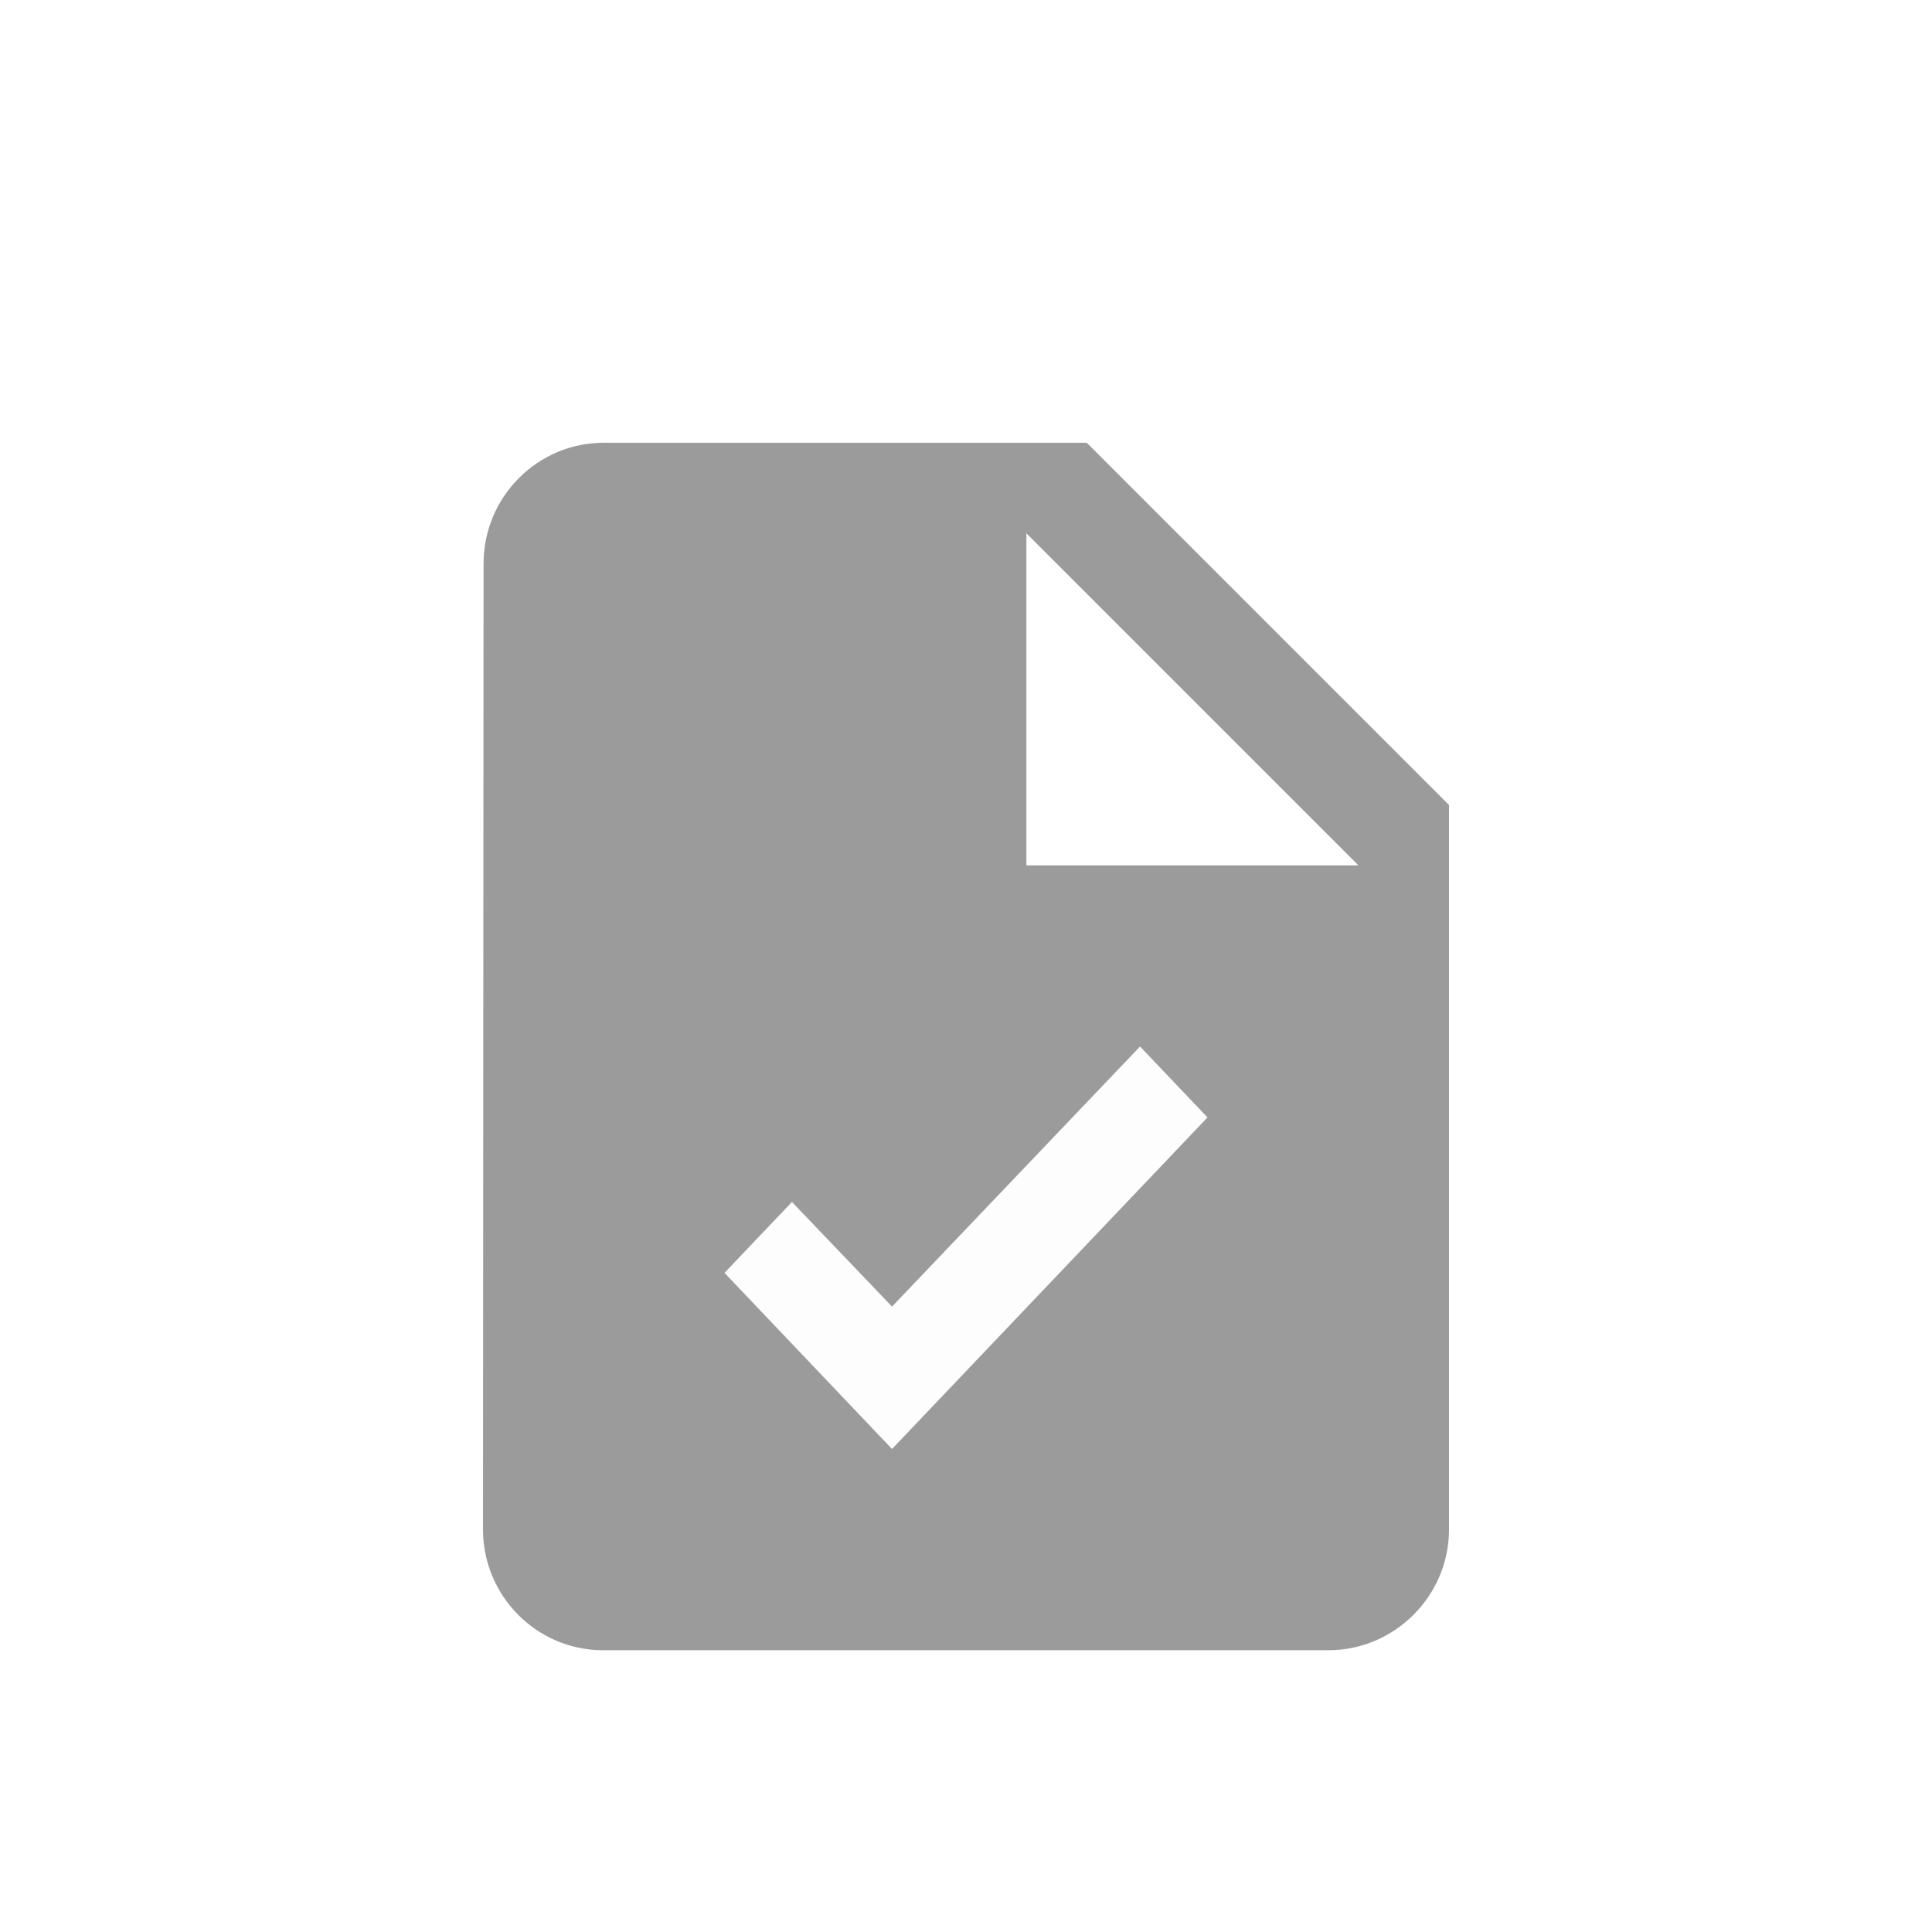
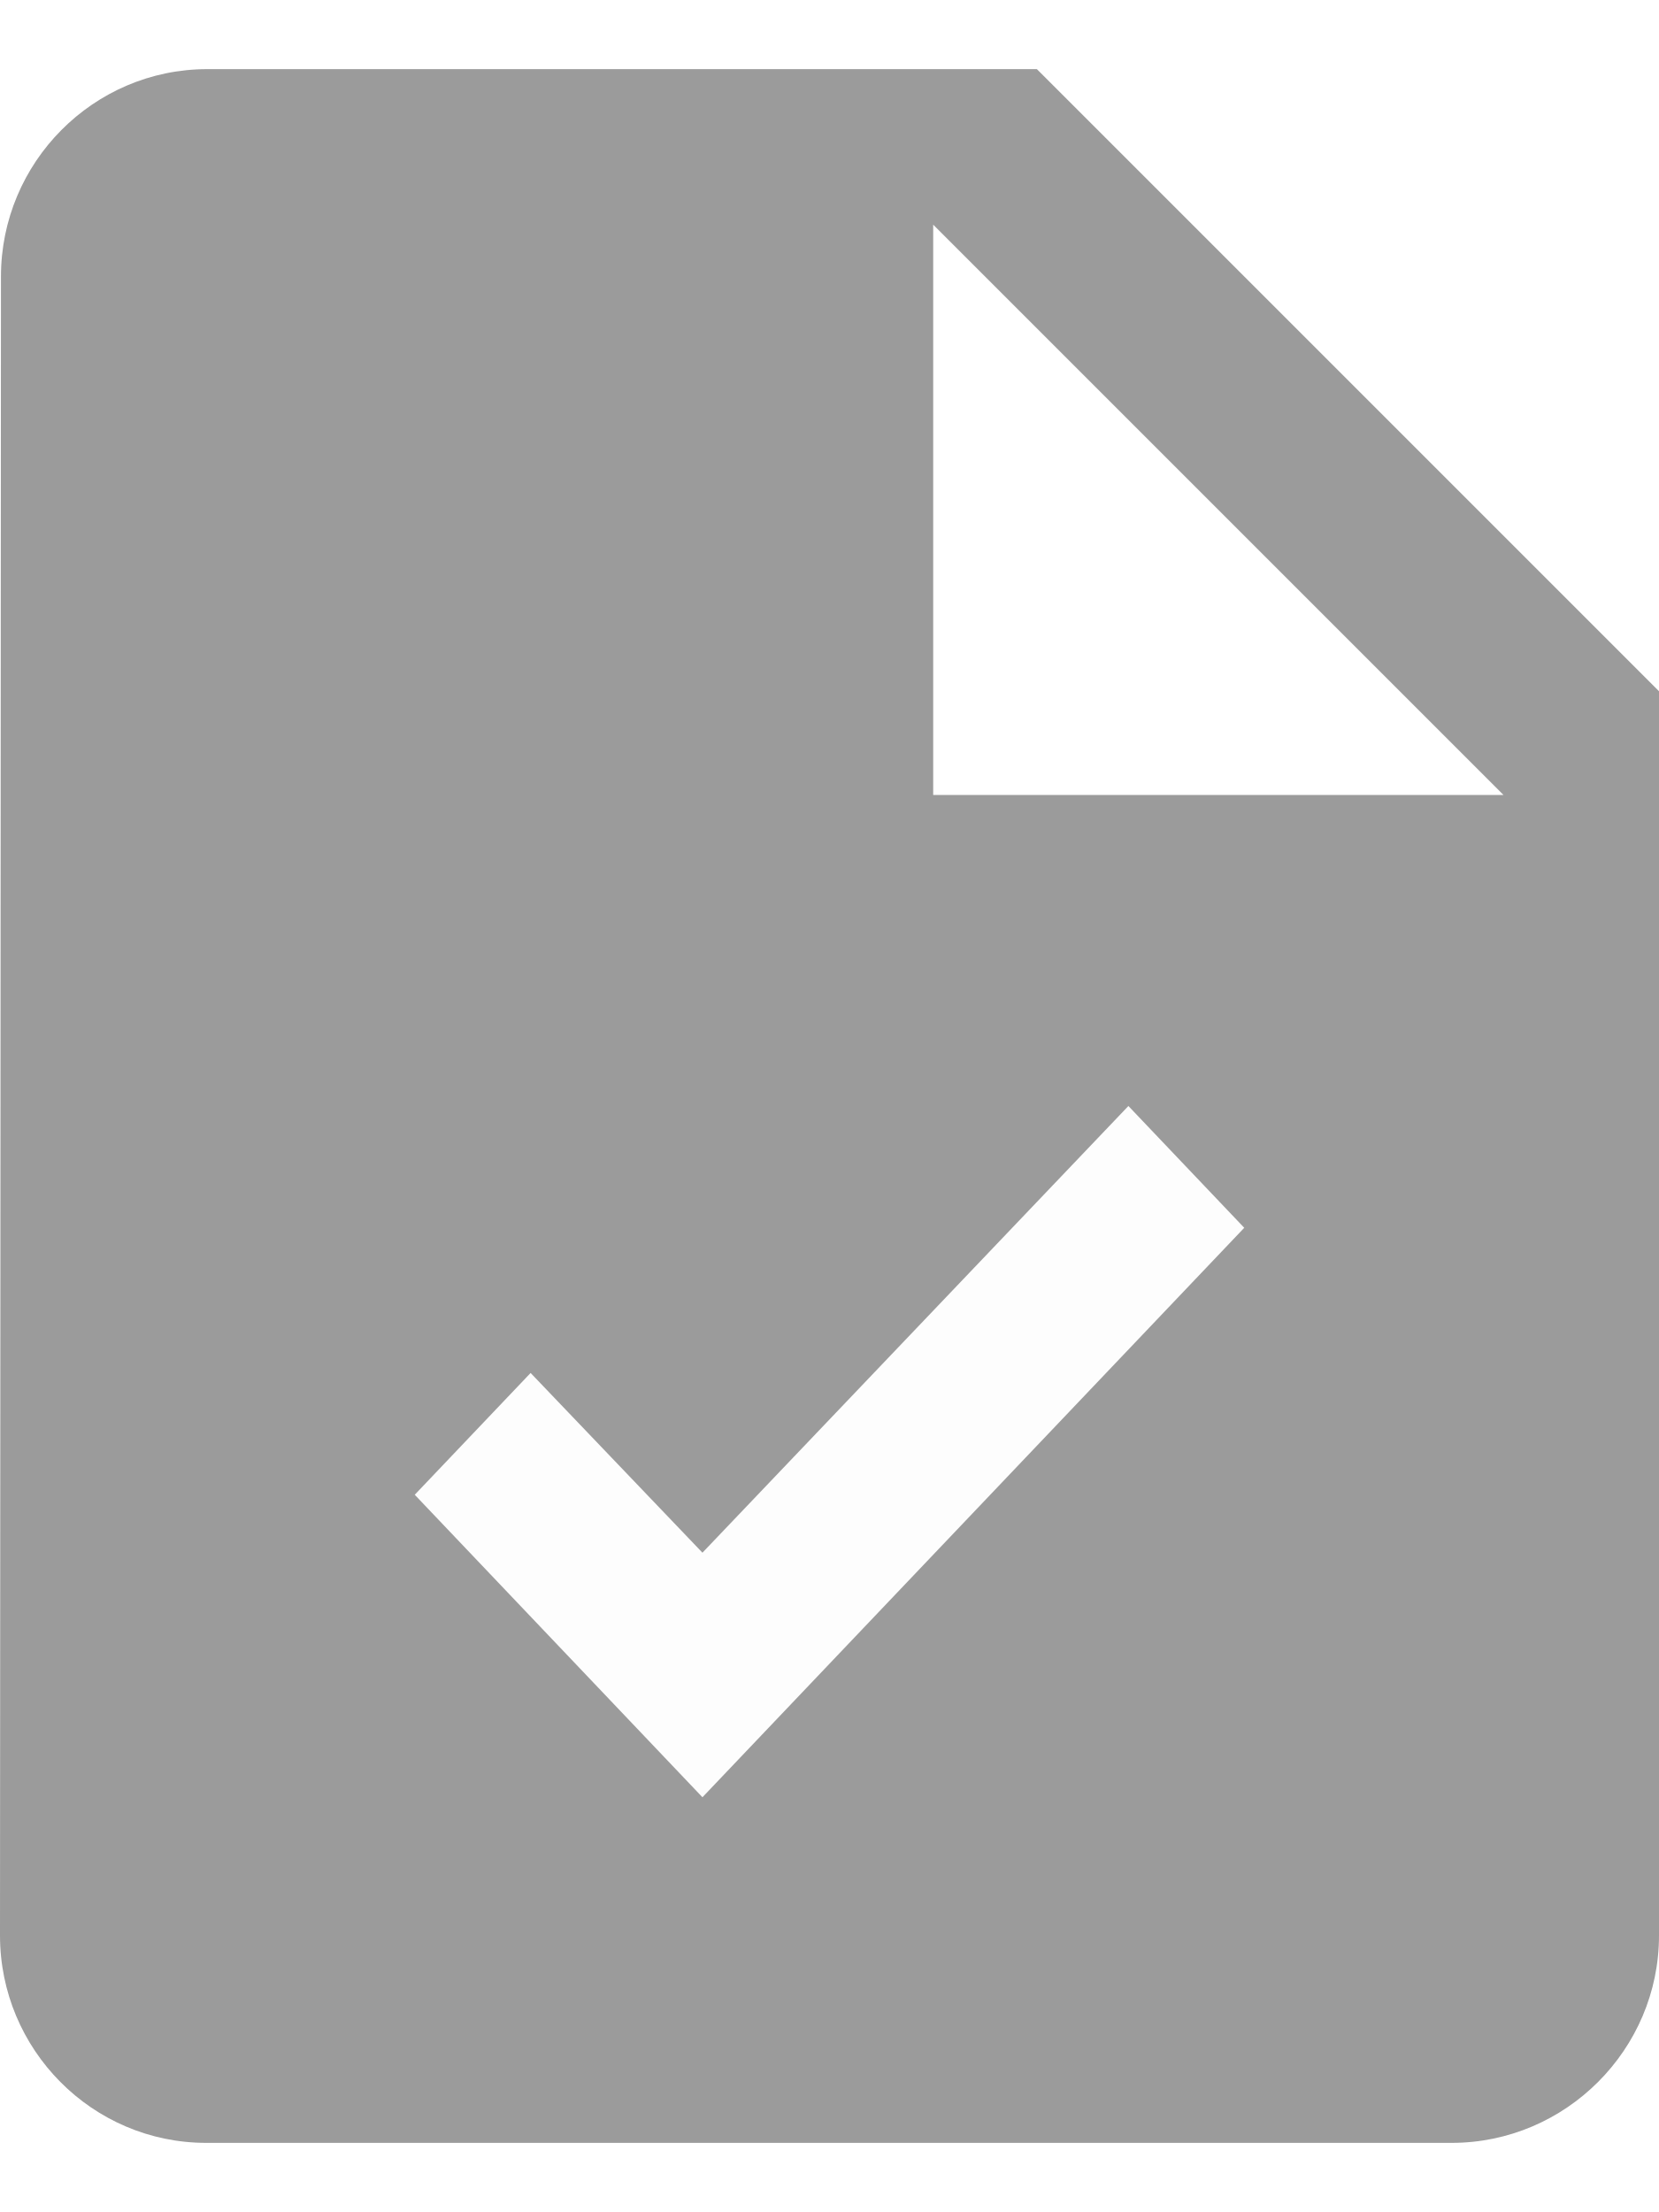
- <svg xmlns="http://www.w3.org/2000/svg" width="24px" height="24px" viewBox="0 0 24 24" version="1.1">
+ <svg xmlns="http://www.w3.org/2000/svg" width="12px" height="16px" viewBox="0 0 12 16" version="1.1">
  <defs />
-   <g id="Icon/complete-file" stroke="none" stroke-width="1" fill="none" fill-rule="evenodd">
-     <rect id="bounds" x="0" y="1" width="24" height="24" />
-     <g id="baseline-insert_drive_file-24px" transform="translate(3, 4)">
-       <path d="M4.5,1.5 C3.675,1.5 3.007,2.175 3.007,3 L3,15 C3,15.825 3.667,16.5 4.492,16.5 L13.5,16.5 C14.325,16.5 15,15.825 15,15 L15,6 L10.5,1.5 L4.5,1.5 Z M9.75,6.75 L9.75,2.625 L13.875,6.75 L9.75,6.75 Z" id="Shape" fill="#9B9B9B" fill-rule="nonzero" />
-       <polygon id="Shape" points="0 0 18 0 18 18 0 18" />
-     </g>
-     <g id="Group" transform="translate(9, 13)" fill="#FDFDFD">
-       <polygon id="Path" points="2.081 5 0 2.812 0.838 1.931 2.081 3.231 5.162 0 6 0.881" />
+   <g id="Symbols" stroke="none" stroke-width="1" fill="none" fill-rule="evenodd">
+     <g id="Icon/complete-file" transform="translate(-6, -5)">
+       <g id="Group-2" transform="translate(6, 5)">
+         <g id="baseline-insert_drive_file-24px" fill="#9B9B9B" fill-rule="nonzero">
+           <path d="M1.5,0.5 C0.675,0.5 0.007,1.175 0.007,2 L0,14 C0,14.825 0.667,15.5 1.492,15.5 L10.5,15.5 C11.325,15.5 12,14.825 12,14 L12,5 L7.5,0.5 L1.5,0.5 Z M6.75,5.75 L6.75,1.625 L10.875,5.75 L6.75,5.75 Z" id="Shape" />
+         </g>
+         <g id="Group" transform="translate(3, 8)" fill="#FDFDFD">
+           <polygon id="Path" points="2.081 5 0 2.812 0.838 1.931 2.081 3.231 5.162 0 6 0.881" />
+         </g>
+       </g>
    </g>
  </g>
</svg>
